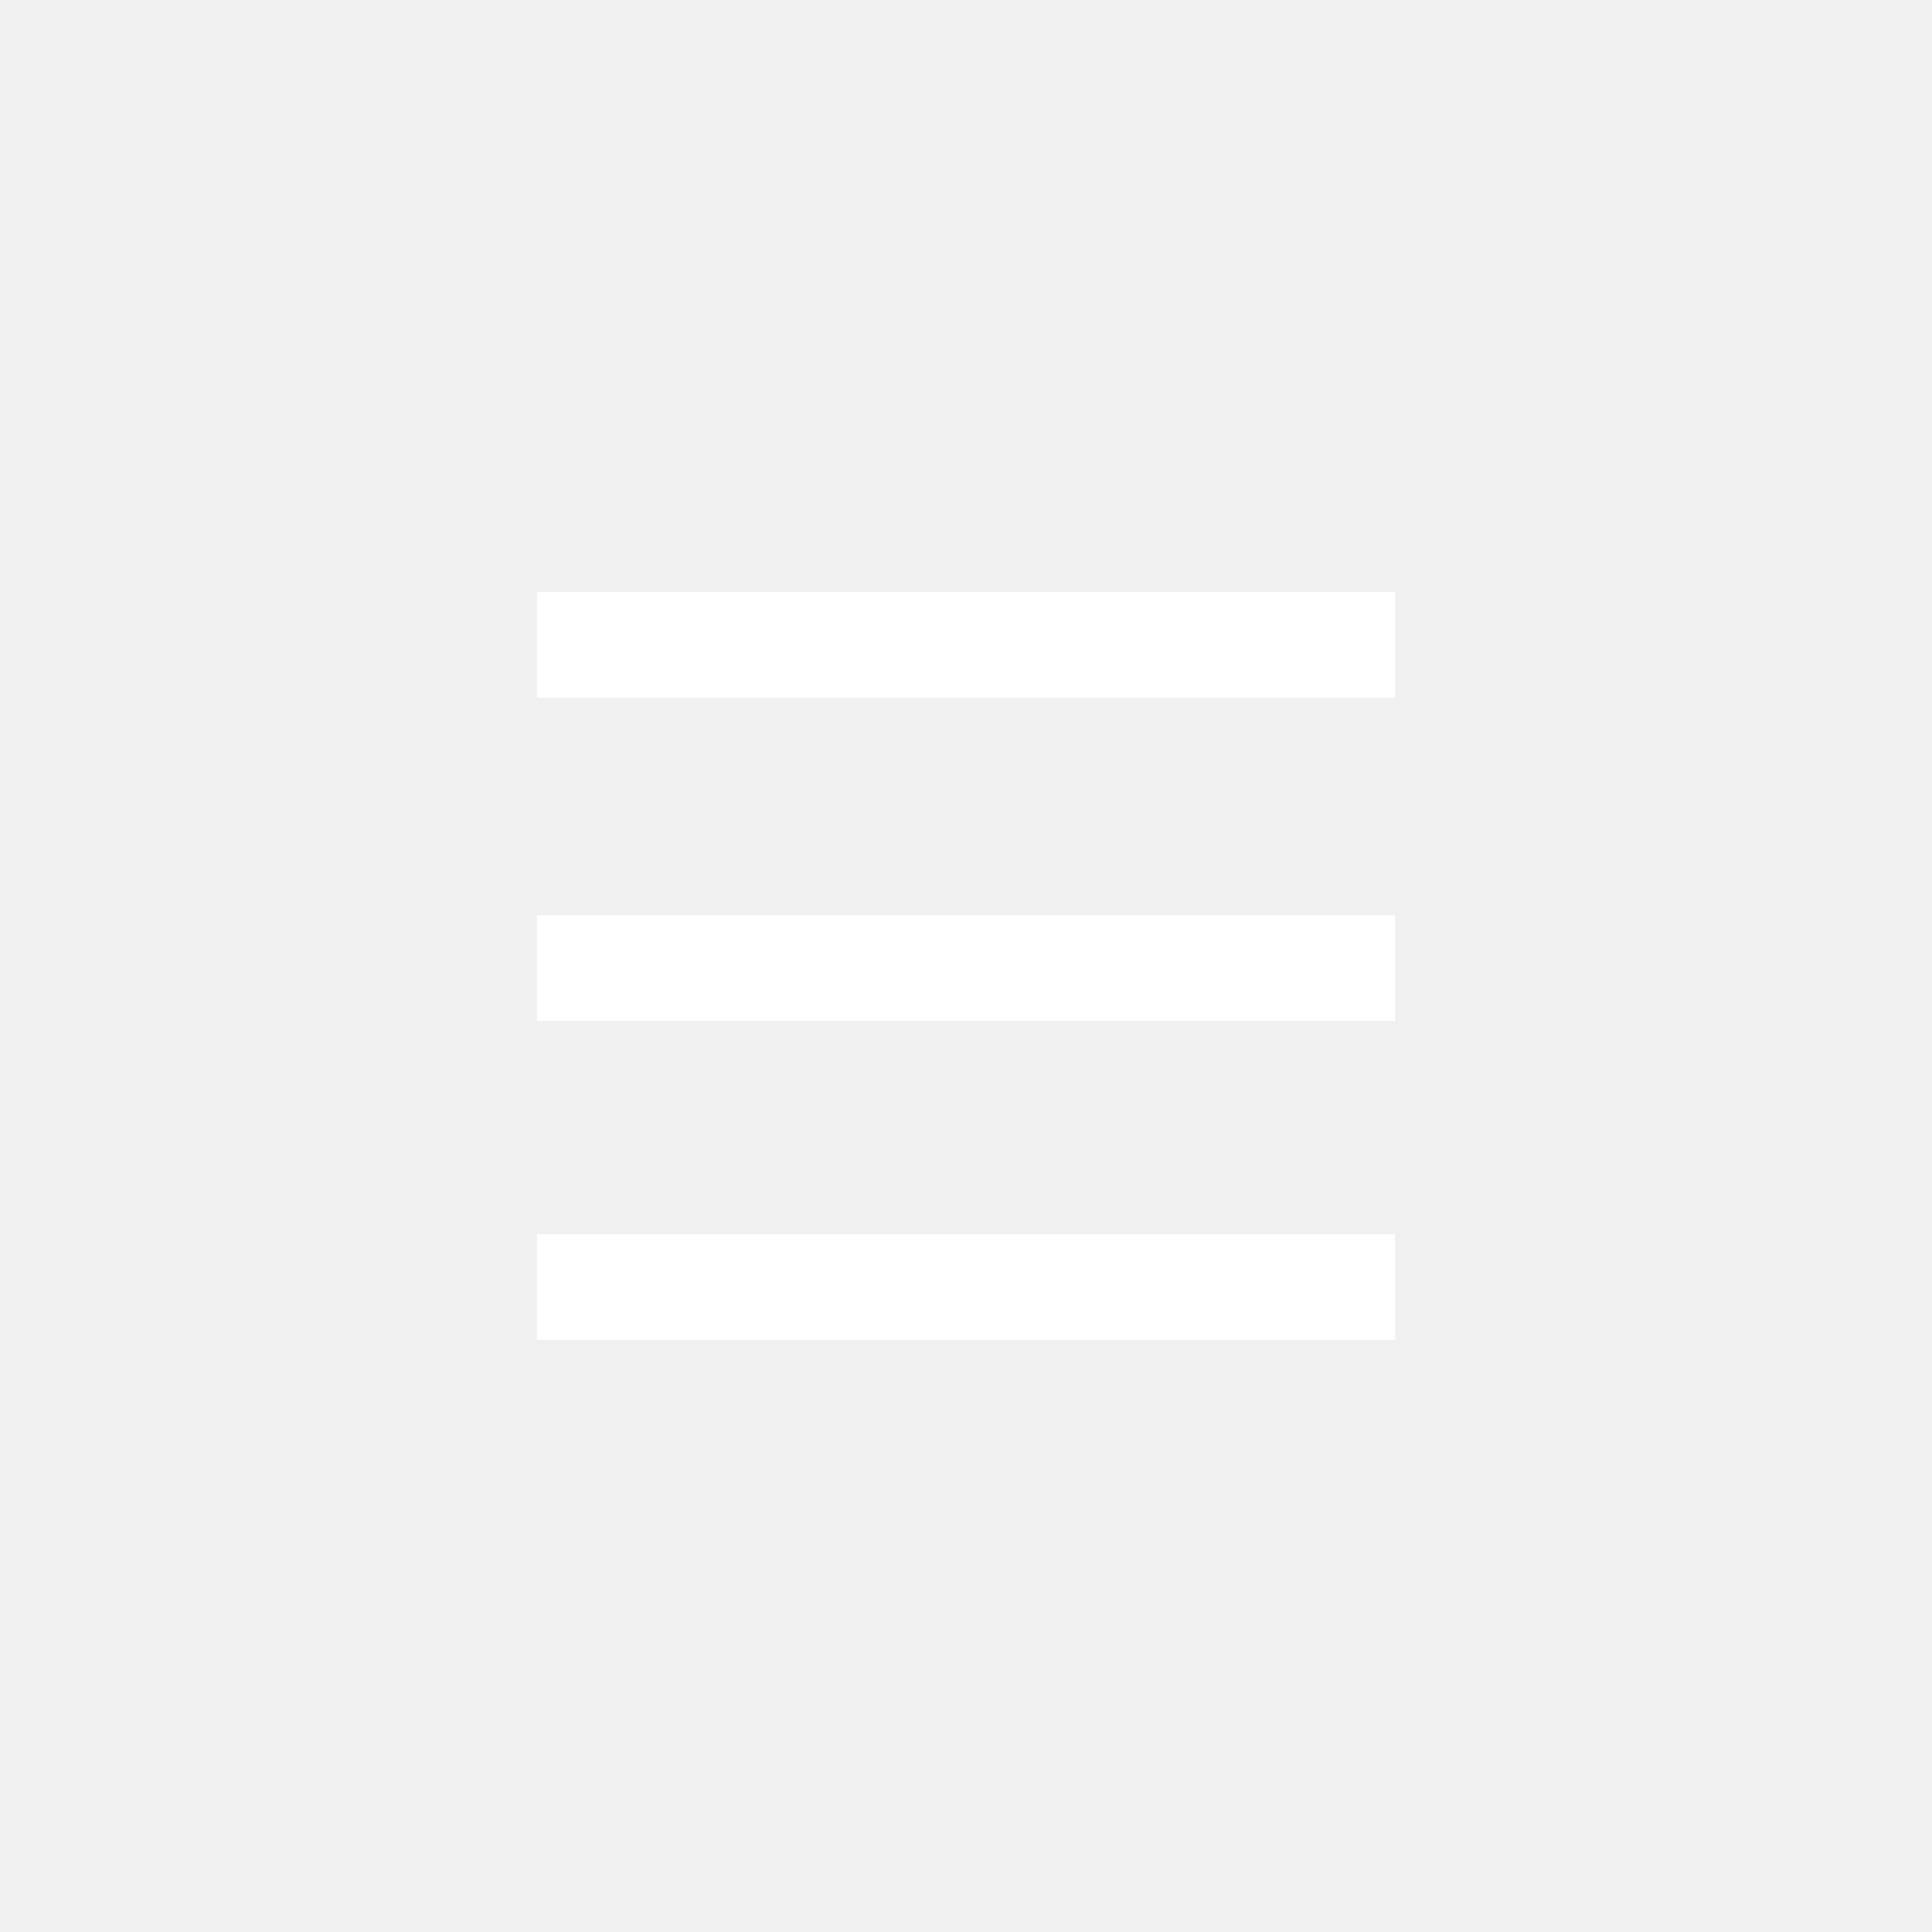
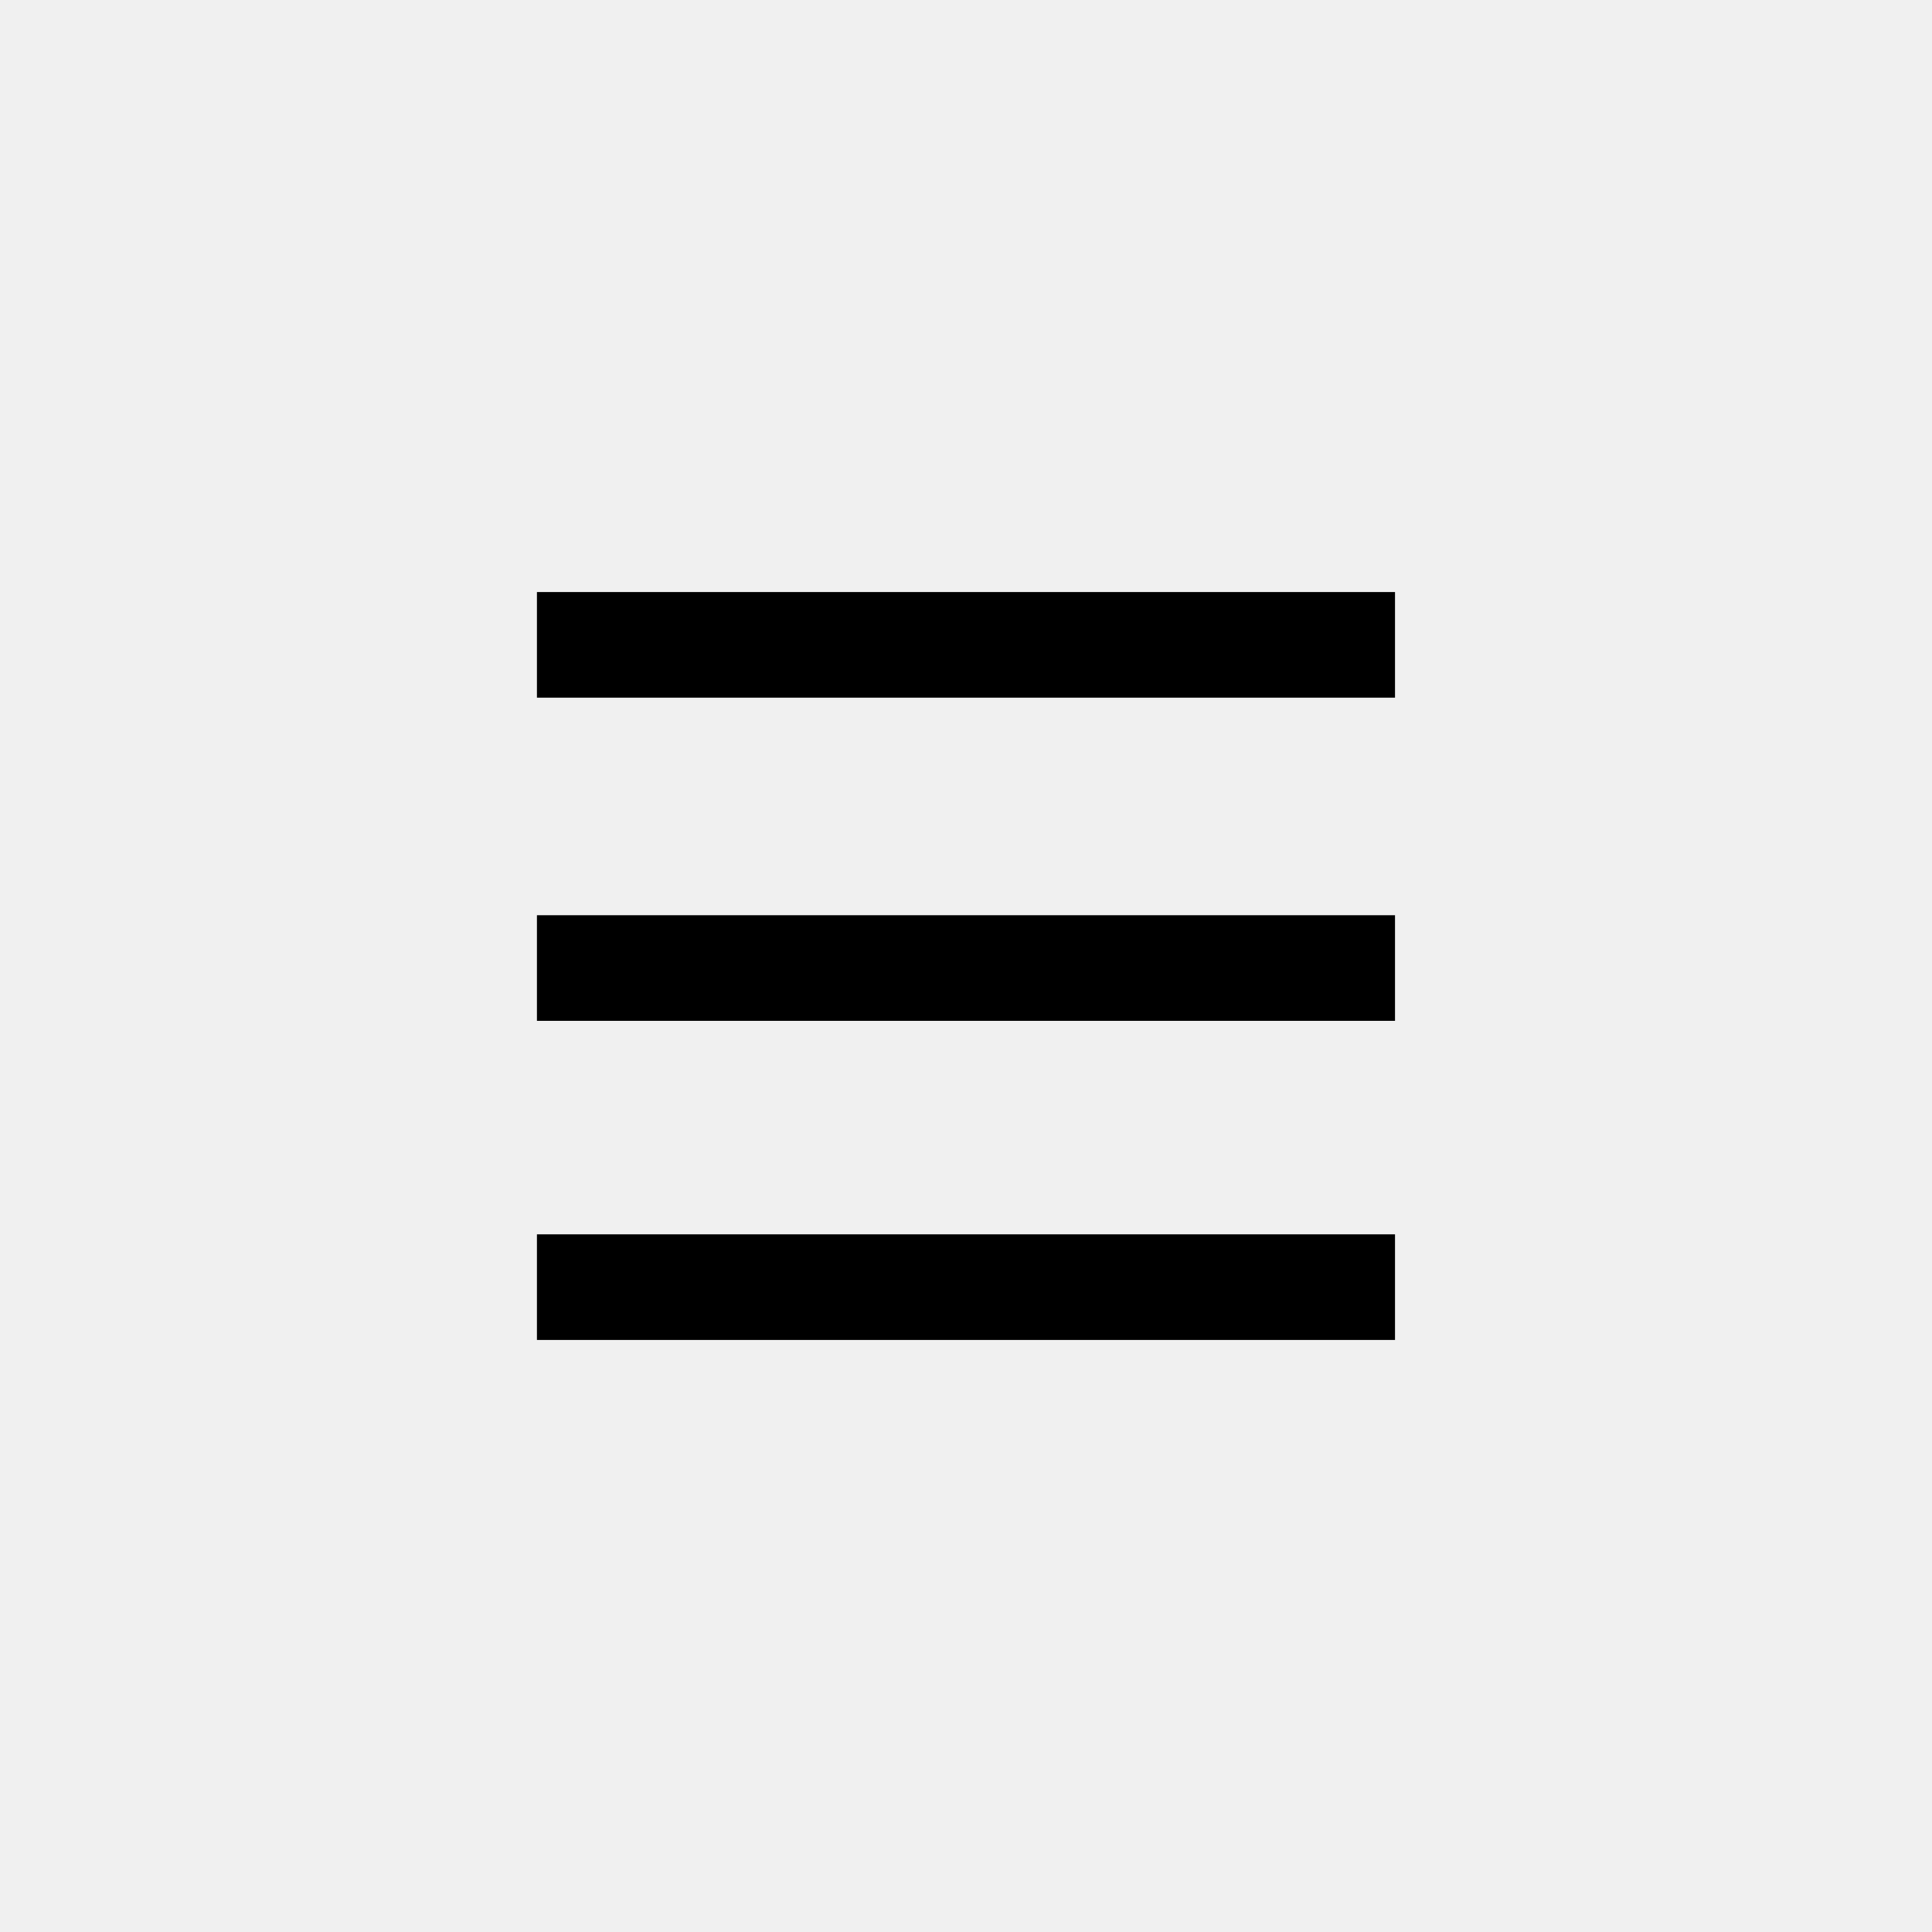
- <svg xmlns="http://www.w3.org/2000/svg" height="36" width="36" viewBox="0 0 36 36">
-   <path fill="#fff" d="m 10.005,24.968 v -1.968 h 15.989 v 1.968 z m 0,-5.946 v -1.968 h 15.989 v 1.968 z m 0,-6.022 v -1.968 h 15.989 v 1.968 z" />
+ <svg xmlns="http://www.w3.org/2000/svg" viewBox="0 0 36 36">
+   <path d="m 10.005,24.968 v -1.968 h 15.989 v 1.968 z m 0,-5.946 v -1.968 h 15.989 v 1.968 z m 0,-6.022 v -1.968 h 15.989 v 1.968 z" />
</svg>
